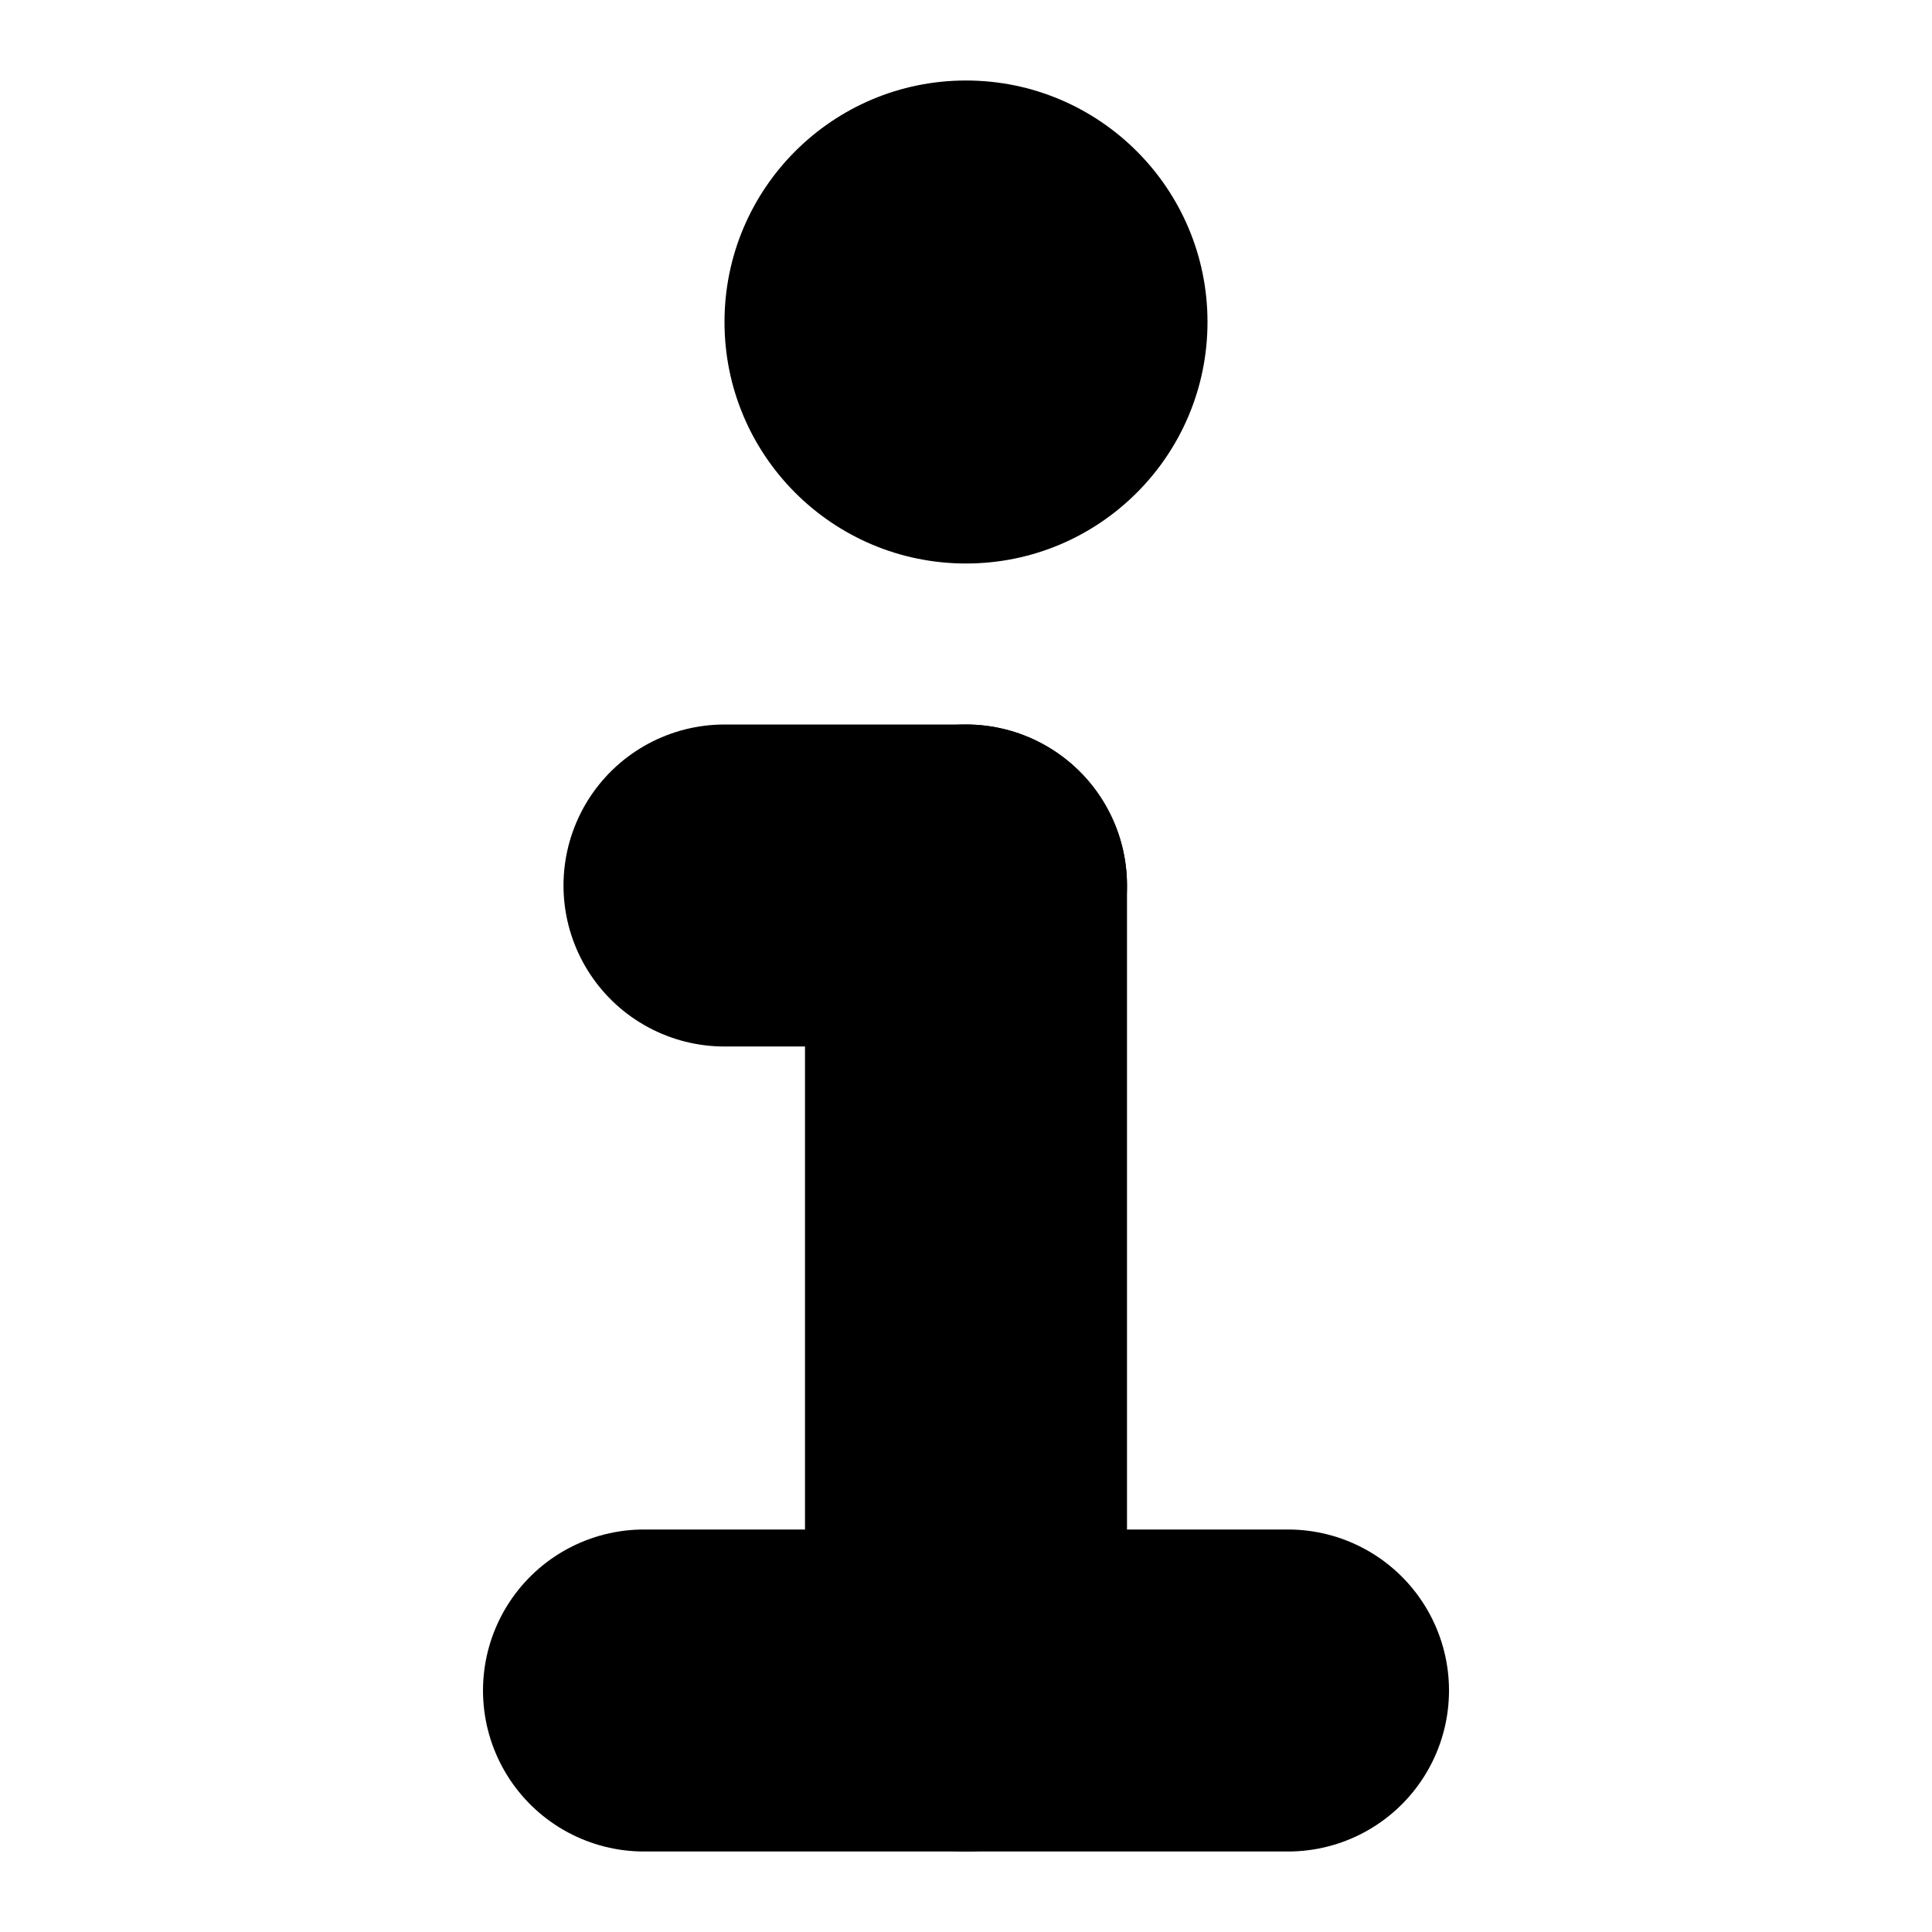
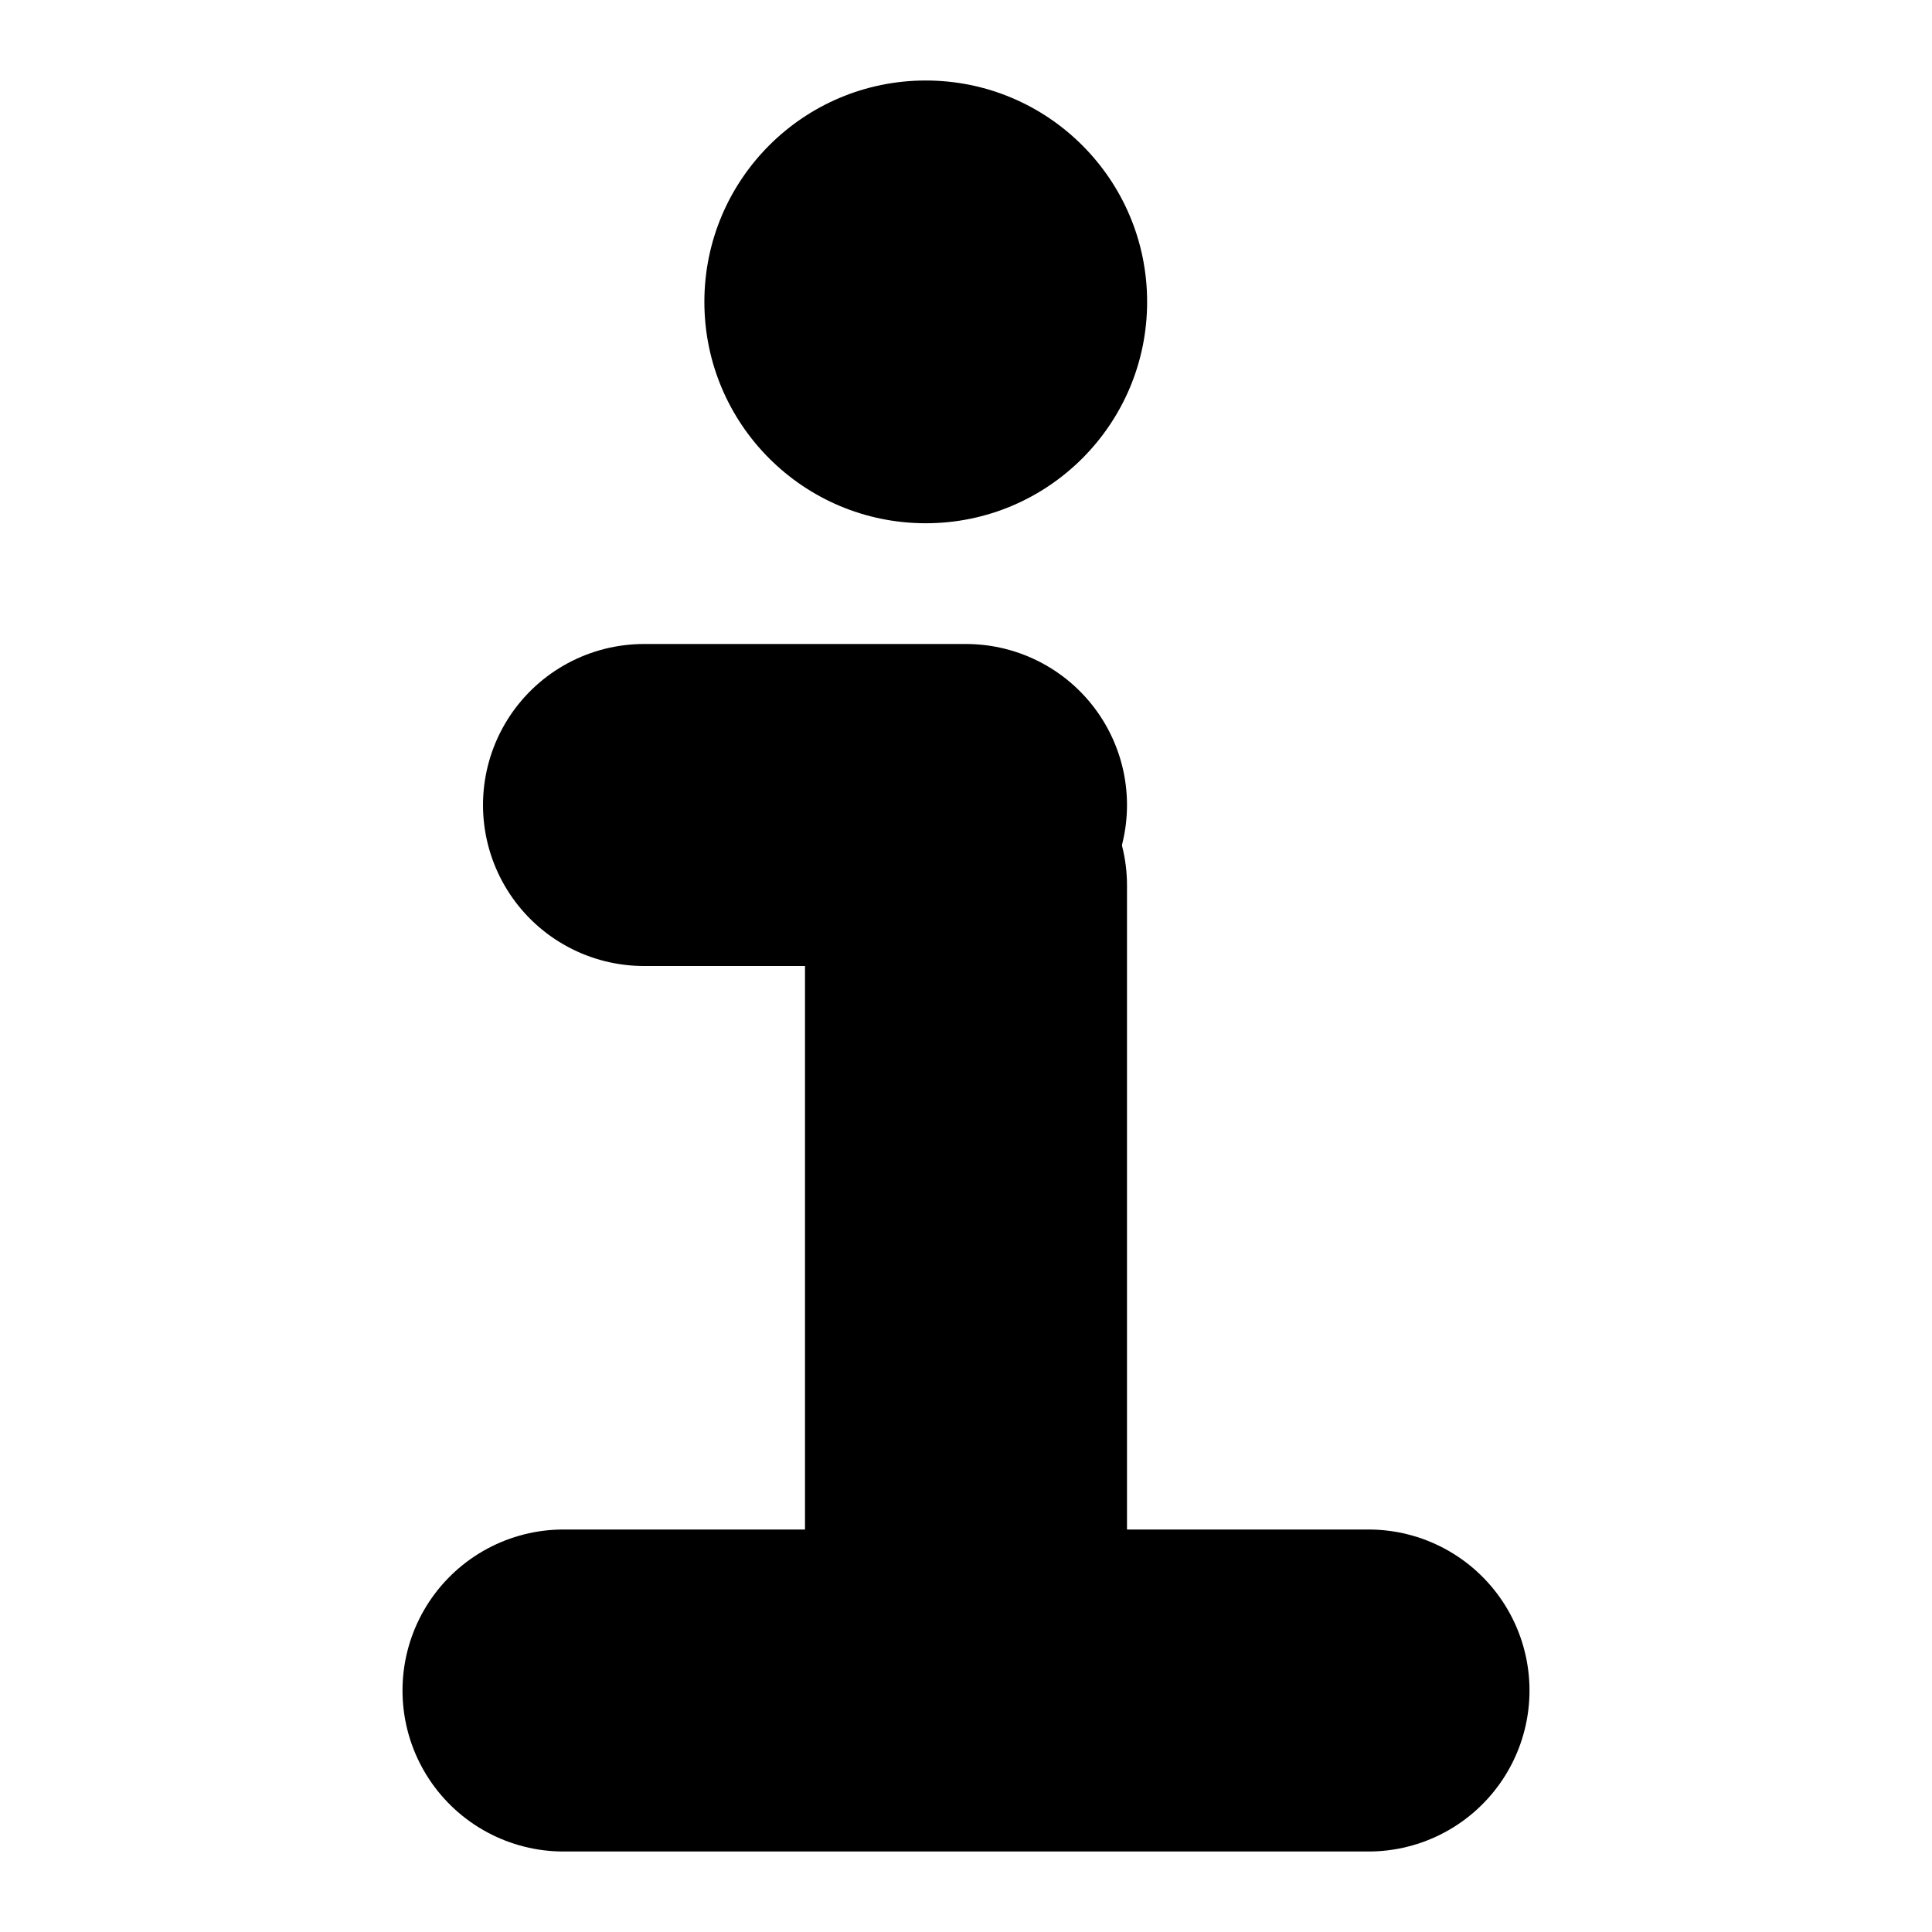
<svg xmlns="http://www.w3.org/2000/svg" viewBox="0 0 24 24">
-   <circle r="3" cx="12" cy="4" fill="#000" />
-   <line x1="9" y1="11" x2="12" y2="11" stroke="#000" stroke-width="4" stroke-linecap="round" />
-   <line x1="12" y1="11" x2="12" y2="21" stroke="#000" stroke-width="4" stroke-linecap="round" />
-   <line x1="8" y1="21" x2="16" y2="21" stroke="#000" stroke-width="4" stroke-linecap="round" />
+   <circle r="2.75" cx="11.5" cy="3.75" fill="#000" />
+   <line x1="8" y1="10" x2="12" y2="10" stroke="#000" stroke-width="4" stroke-linecap="round" />
+   <line x1="12" y1="11" x2="12" y2="20" stroke="#000" stroke-width="4" stroke-linecap="round" />
+   <line x1="7" y1="21" x2="17" y2="21" stroke="#000" stroke-width="4" stroke-linecap="round" />
</svg>
